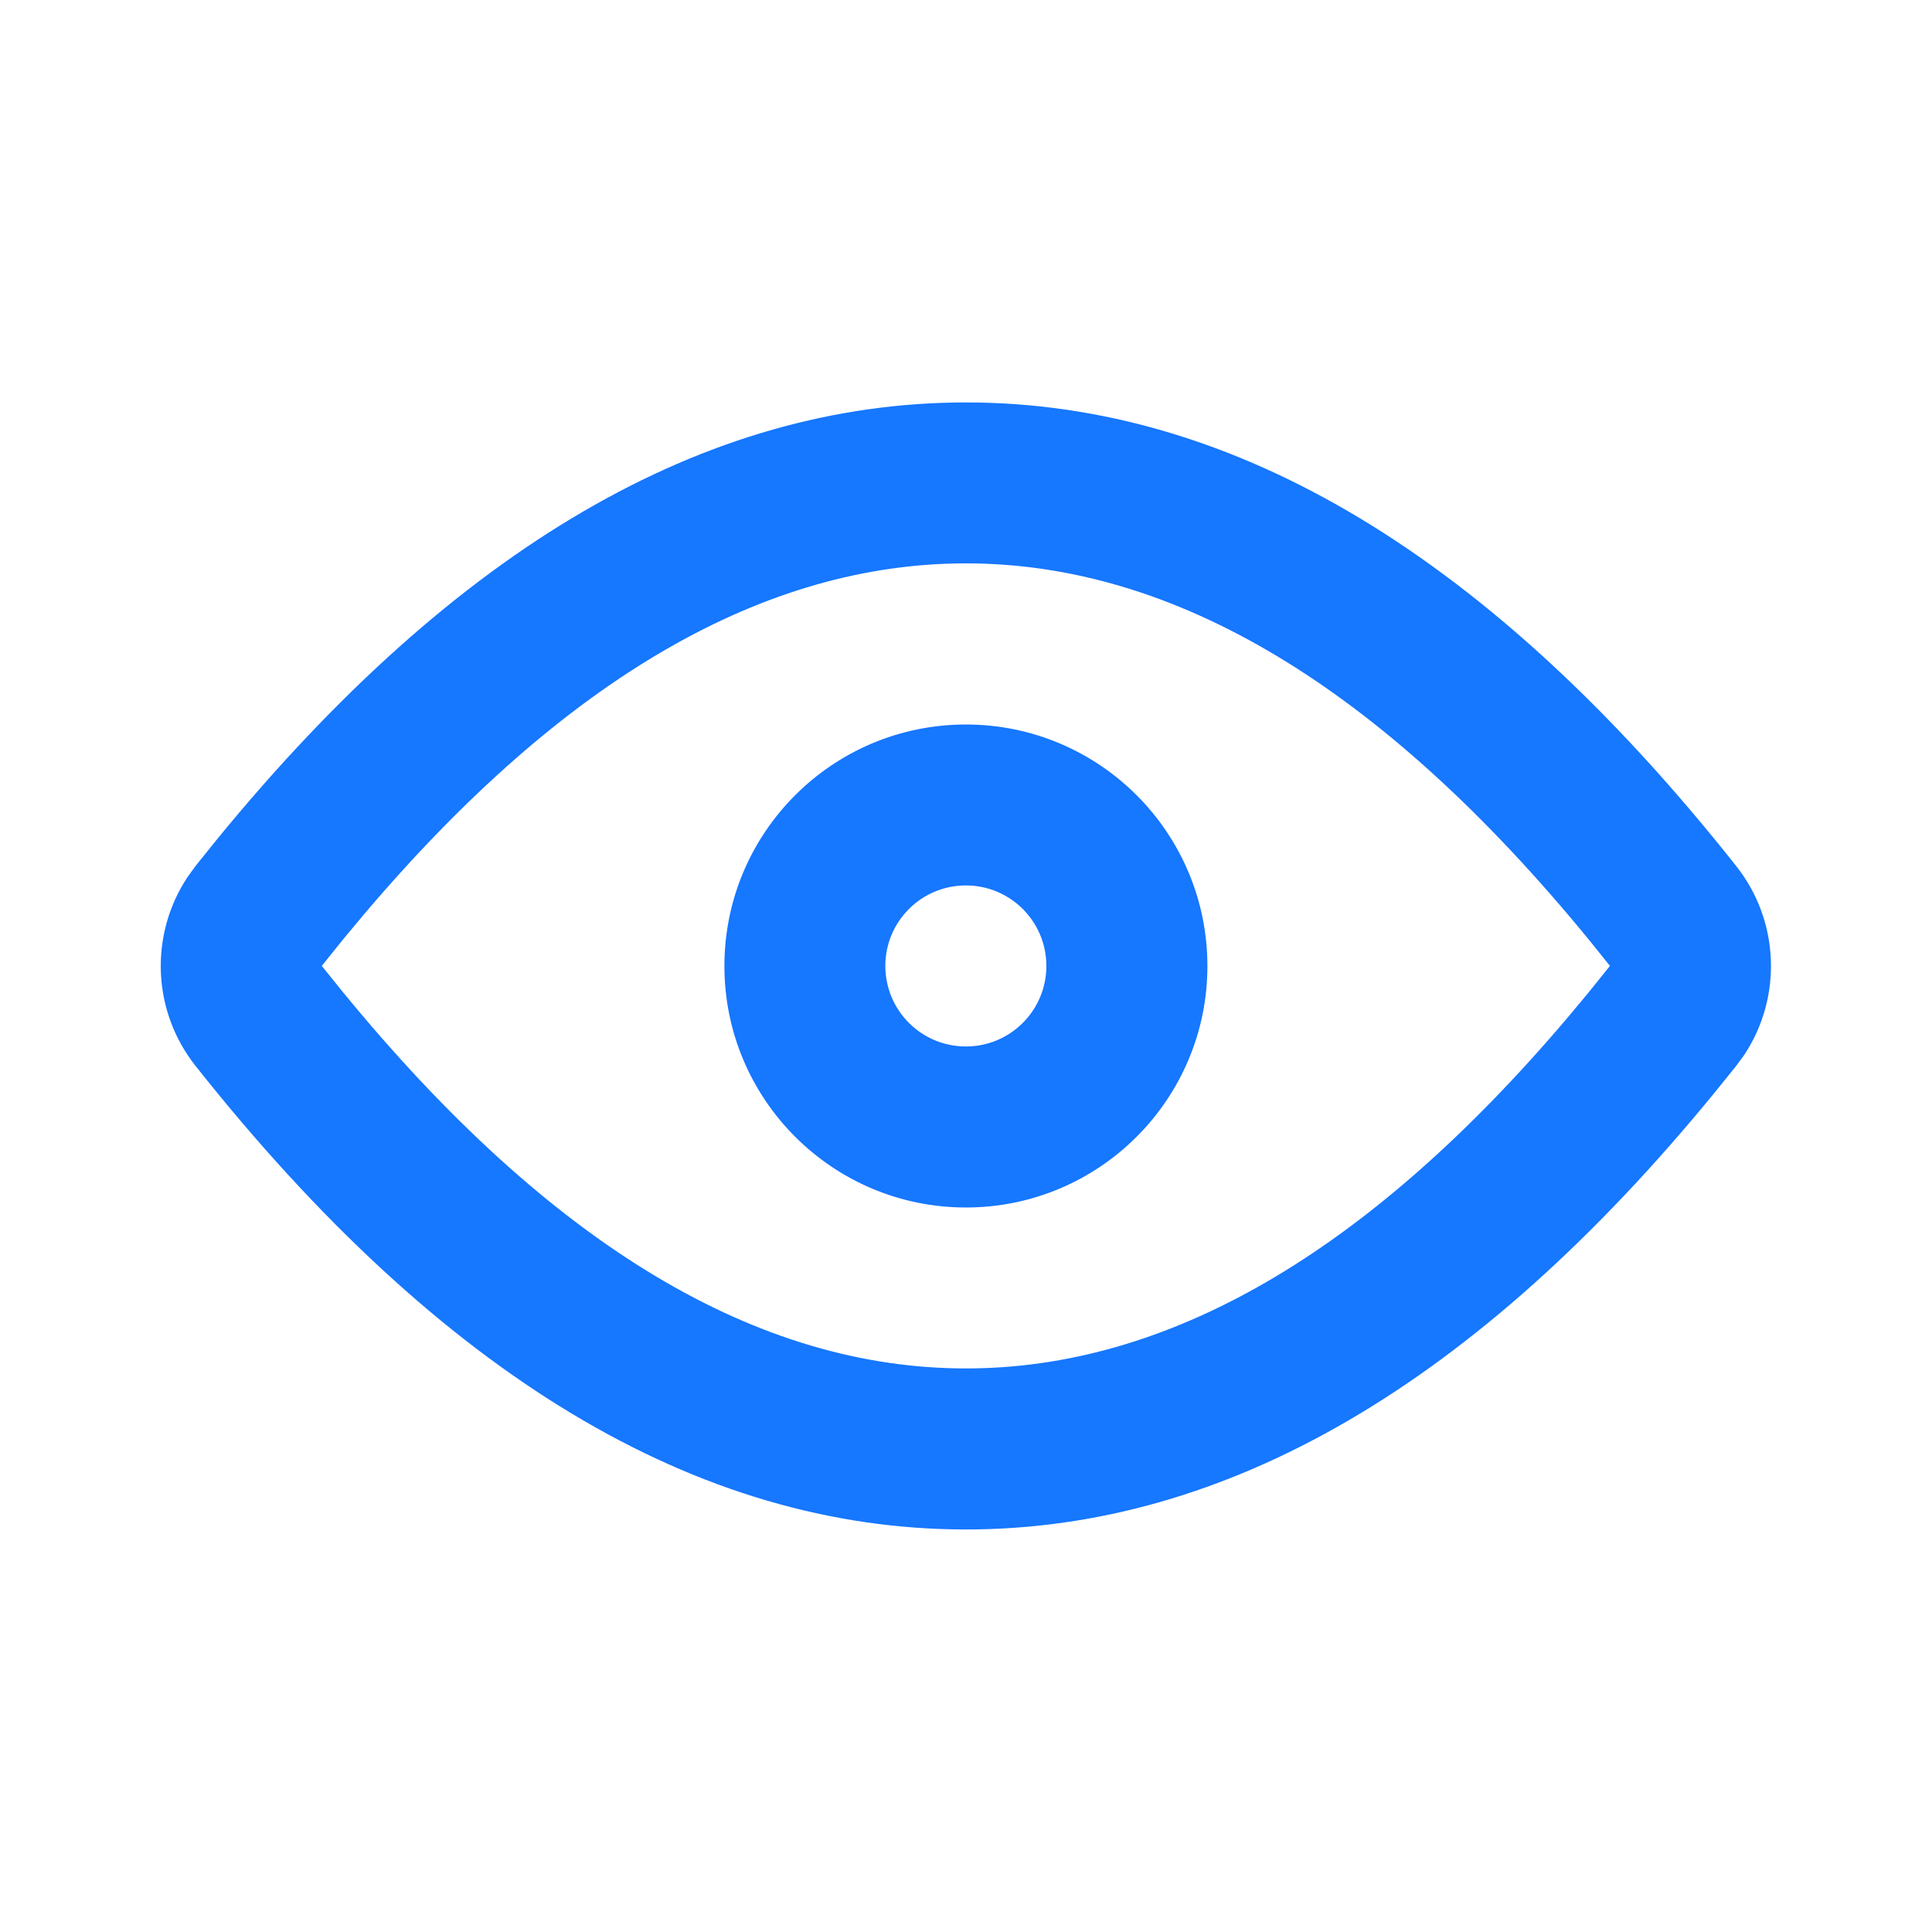
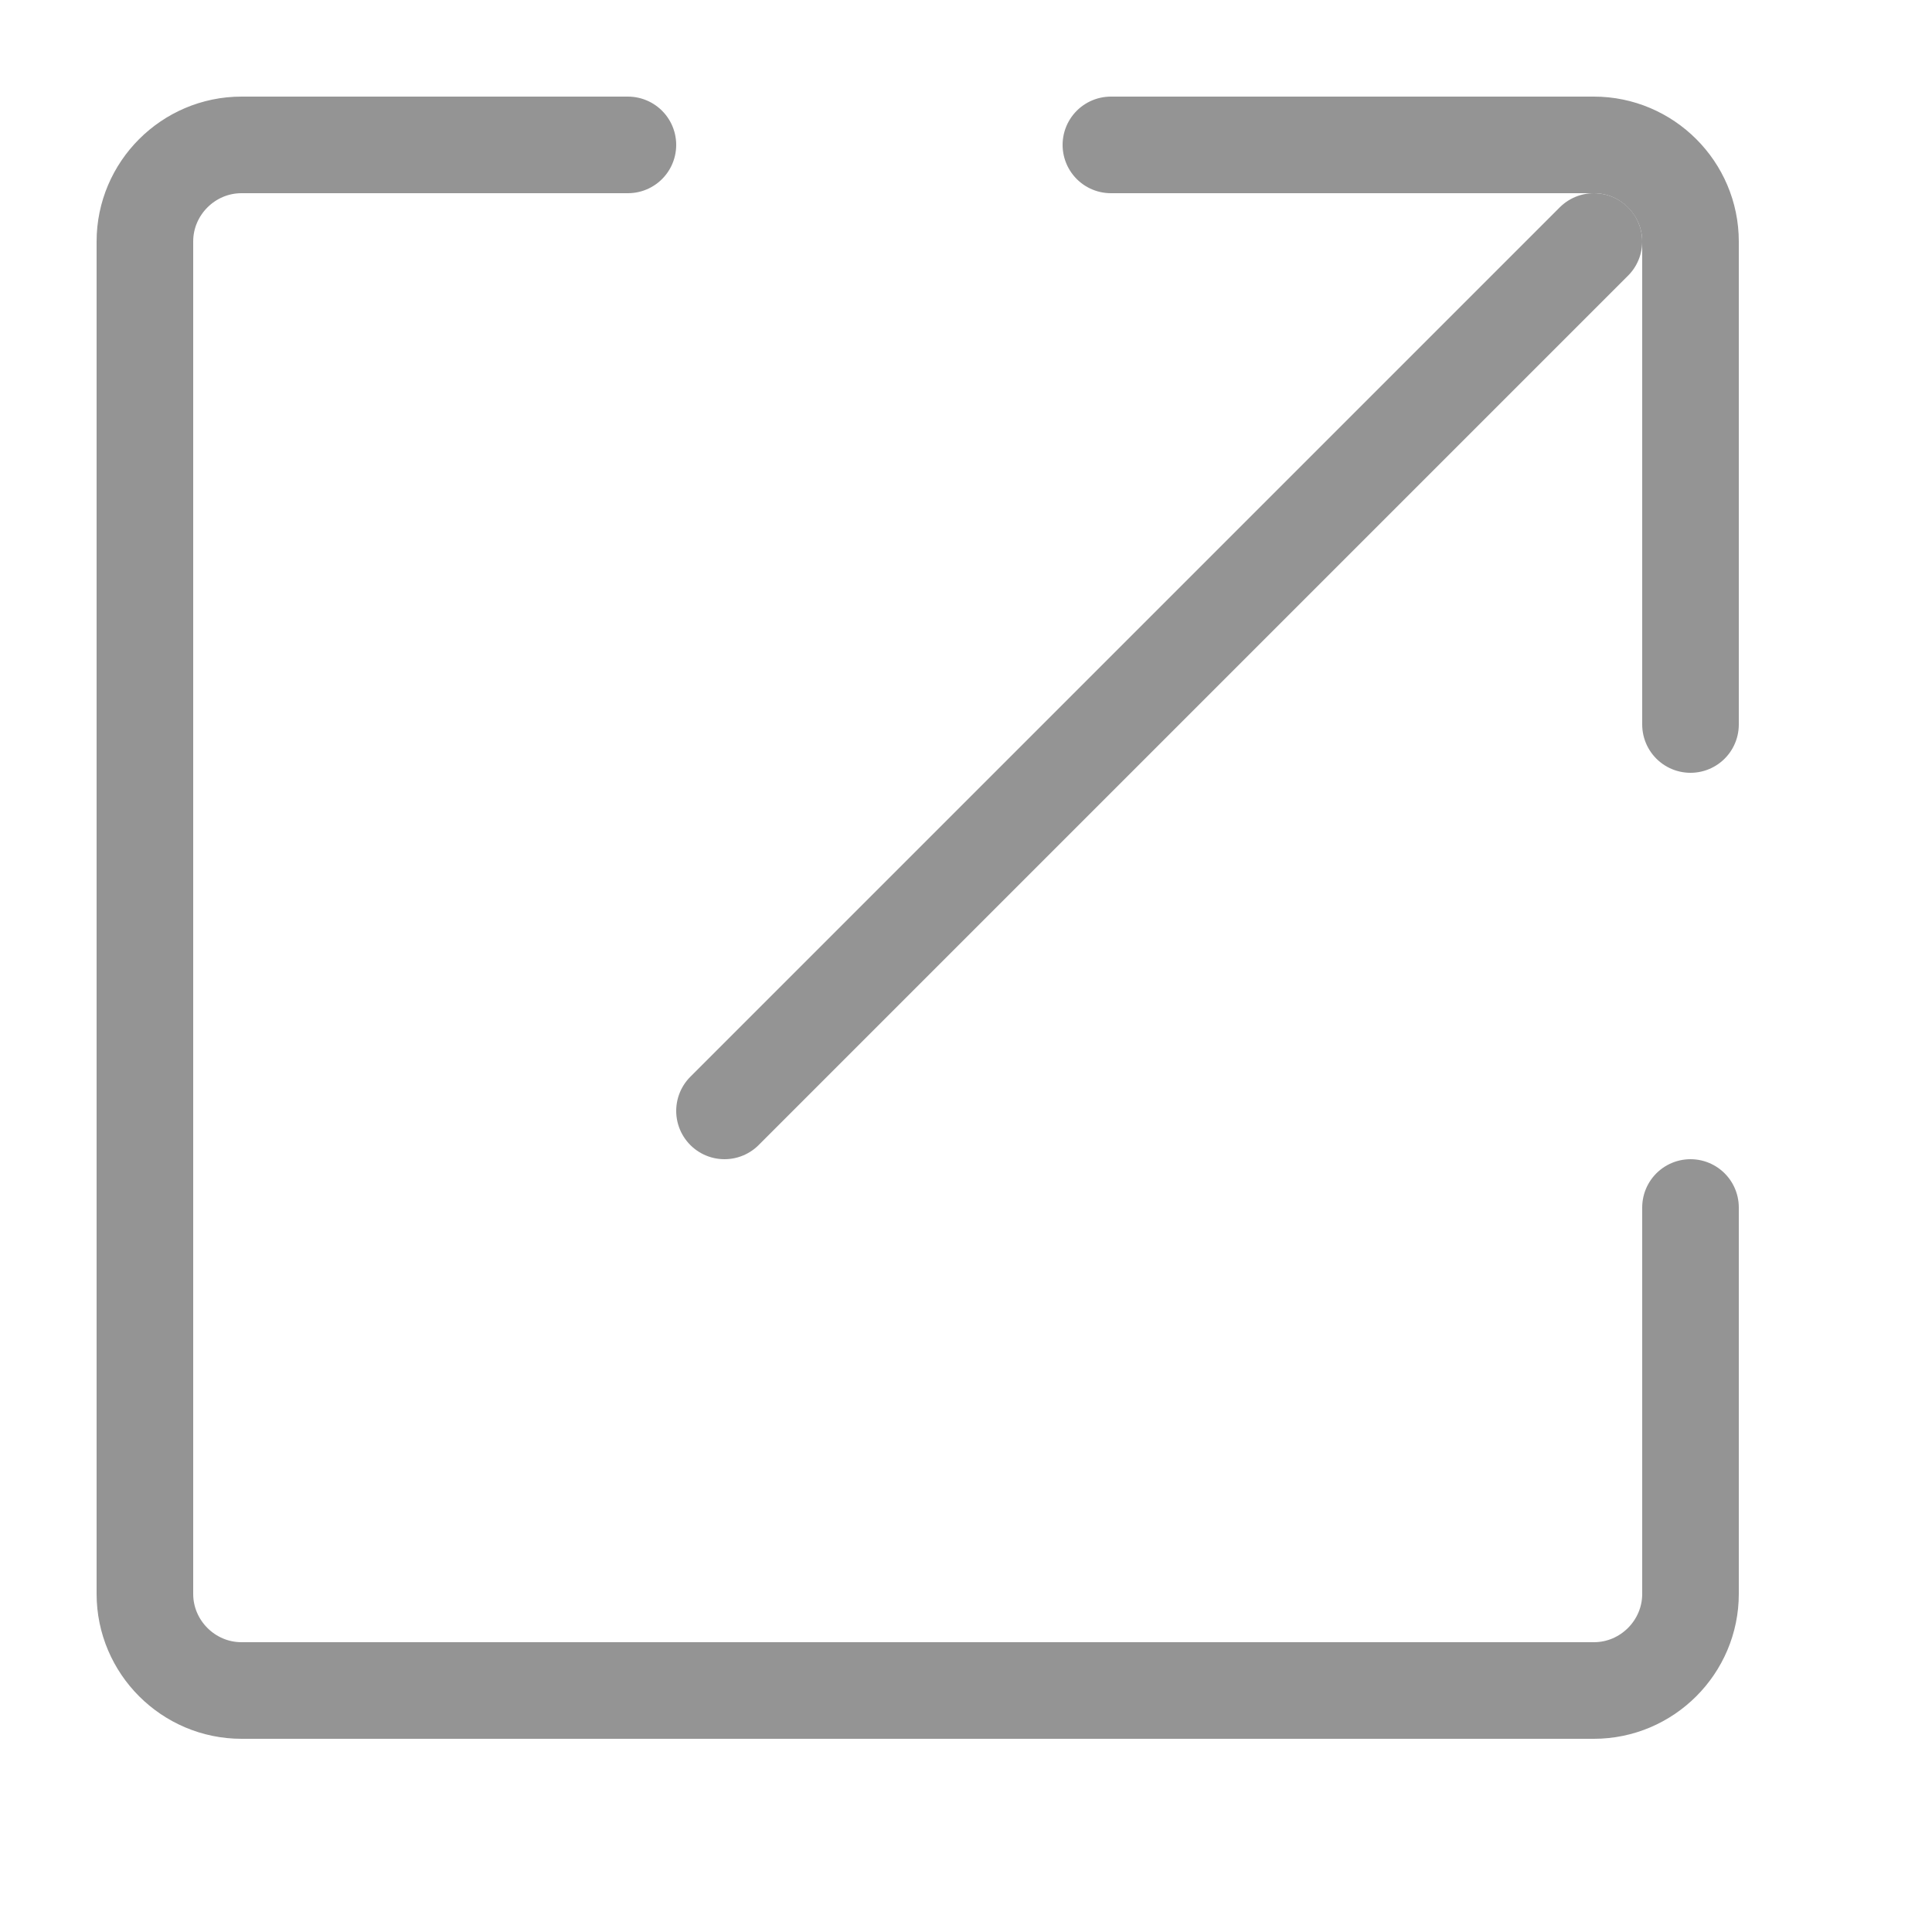
- <svg xmlns="http://www.w3.org/2000/svg" width="20" height="20" viewBox="0 0 20 20" fill="none">
-   <path fill-rule="evenodd" clip-rule="evenodd" d="M17.973 8.965C15.44 5.766 12.781 4.166 9.999 4.166C7.3 4.166 4.719 5.67 2.255 8.678L2.024 8.965L1.94 9.081C1.546 9.677 1.574 10.466 2.024 11.034C4.558 14.233 7.216 15.833 9.999 15.833C12.697 15.833 15.278 14.329 17.742 11.32L17.973 11.034L18.058 10.918C18.451 10.322 18.423 9.533 17.973 8.965ZM3.769 9.464C5.86 6.999 7.931 5.832 9.999 5.832C12.136 5.832 14.28 7.081 16.449 9.729L16.666 9.999L16.444 10.275L16.228 10.534C14.137 12.999 12.066 14.166 9.999 14.166C7.861 14.166 5.718 12.917 3.548 10.268L3.331 9.999L3.553 9.723L3.769 9.464ZM9.999 7.5C11.379 7.5 12.499 8.619 12.499 10C12.499 11.38 11.379 12.5 9.999 12.5C8.618 12.5 7.499 11.38 7.499 10C7.499 8.619 8.618 7.5 9.999 7.5ZM9.165 9.999C9.165 9.539 9.538 9.166 9.999 9.166C10.459 9.166 10.832 9.539 10.832 9.999C10.832 10.46 10.459 10.833 9.999 10.833C9.538 10.833 9.165 10.46 9.165 9.999Z" fill="#1677ff" />
+ <svg xmlns="http://www.w3.org/2000/svg" id="a" width="20" height="20" viewBox="0 0 20 20">
+   <path d="M17.5,12.5v4c0,.55-.45,1-1,1H2.5c-.55,0-1-.45-1-1V2.5c0-.55.45-1,1-1h4" style="fill:none; stroke:#949494; stroke-linecap:round; stroke-linejoin:round;" />
+   <line x1="7.5" y1="11.5" x2="16.5" y2="2.5" style="fill:none; stroke:#949494; stroke-linecap:round; stroke-linejoin:round;" />
+   <path d="M11.5,1.5h5c.55,0,1,.45,1,1v5" style="fill:none; stroke:#949494; stroke-linecap:round; stroke-linejoin:round;" />
</svg>
